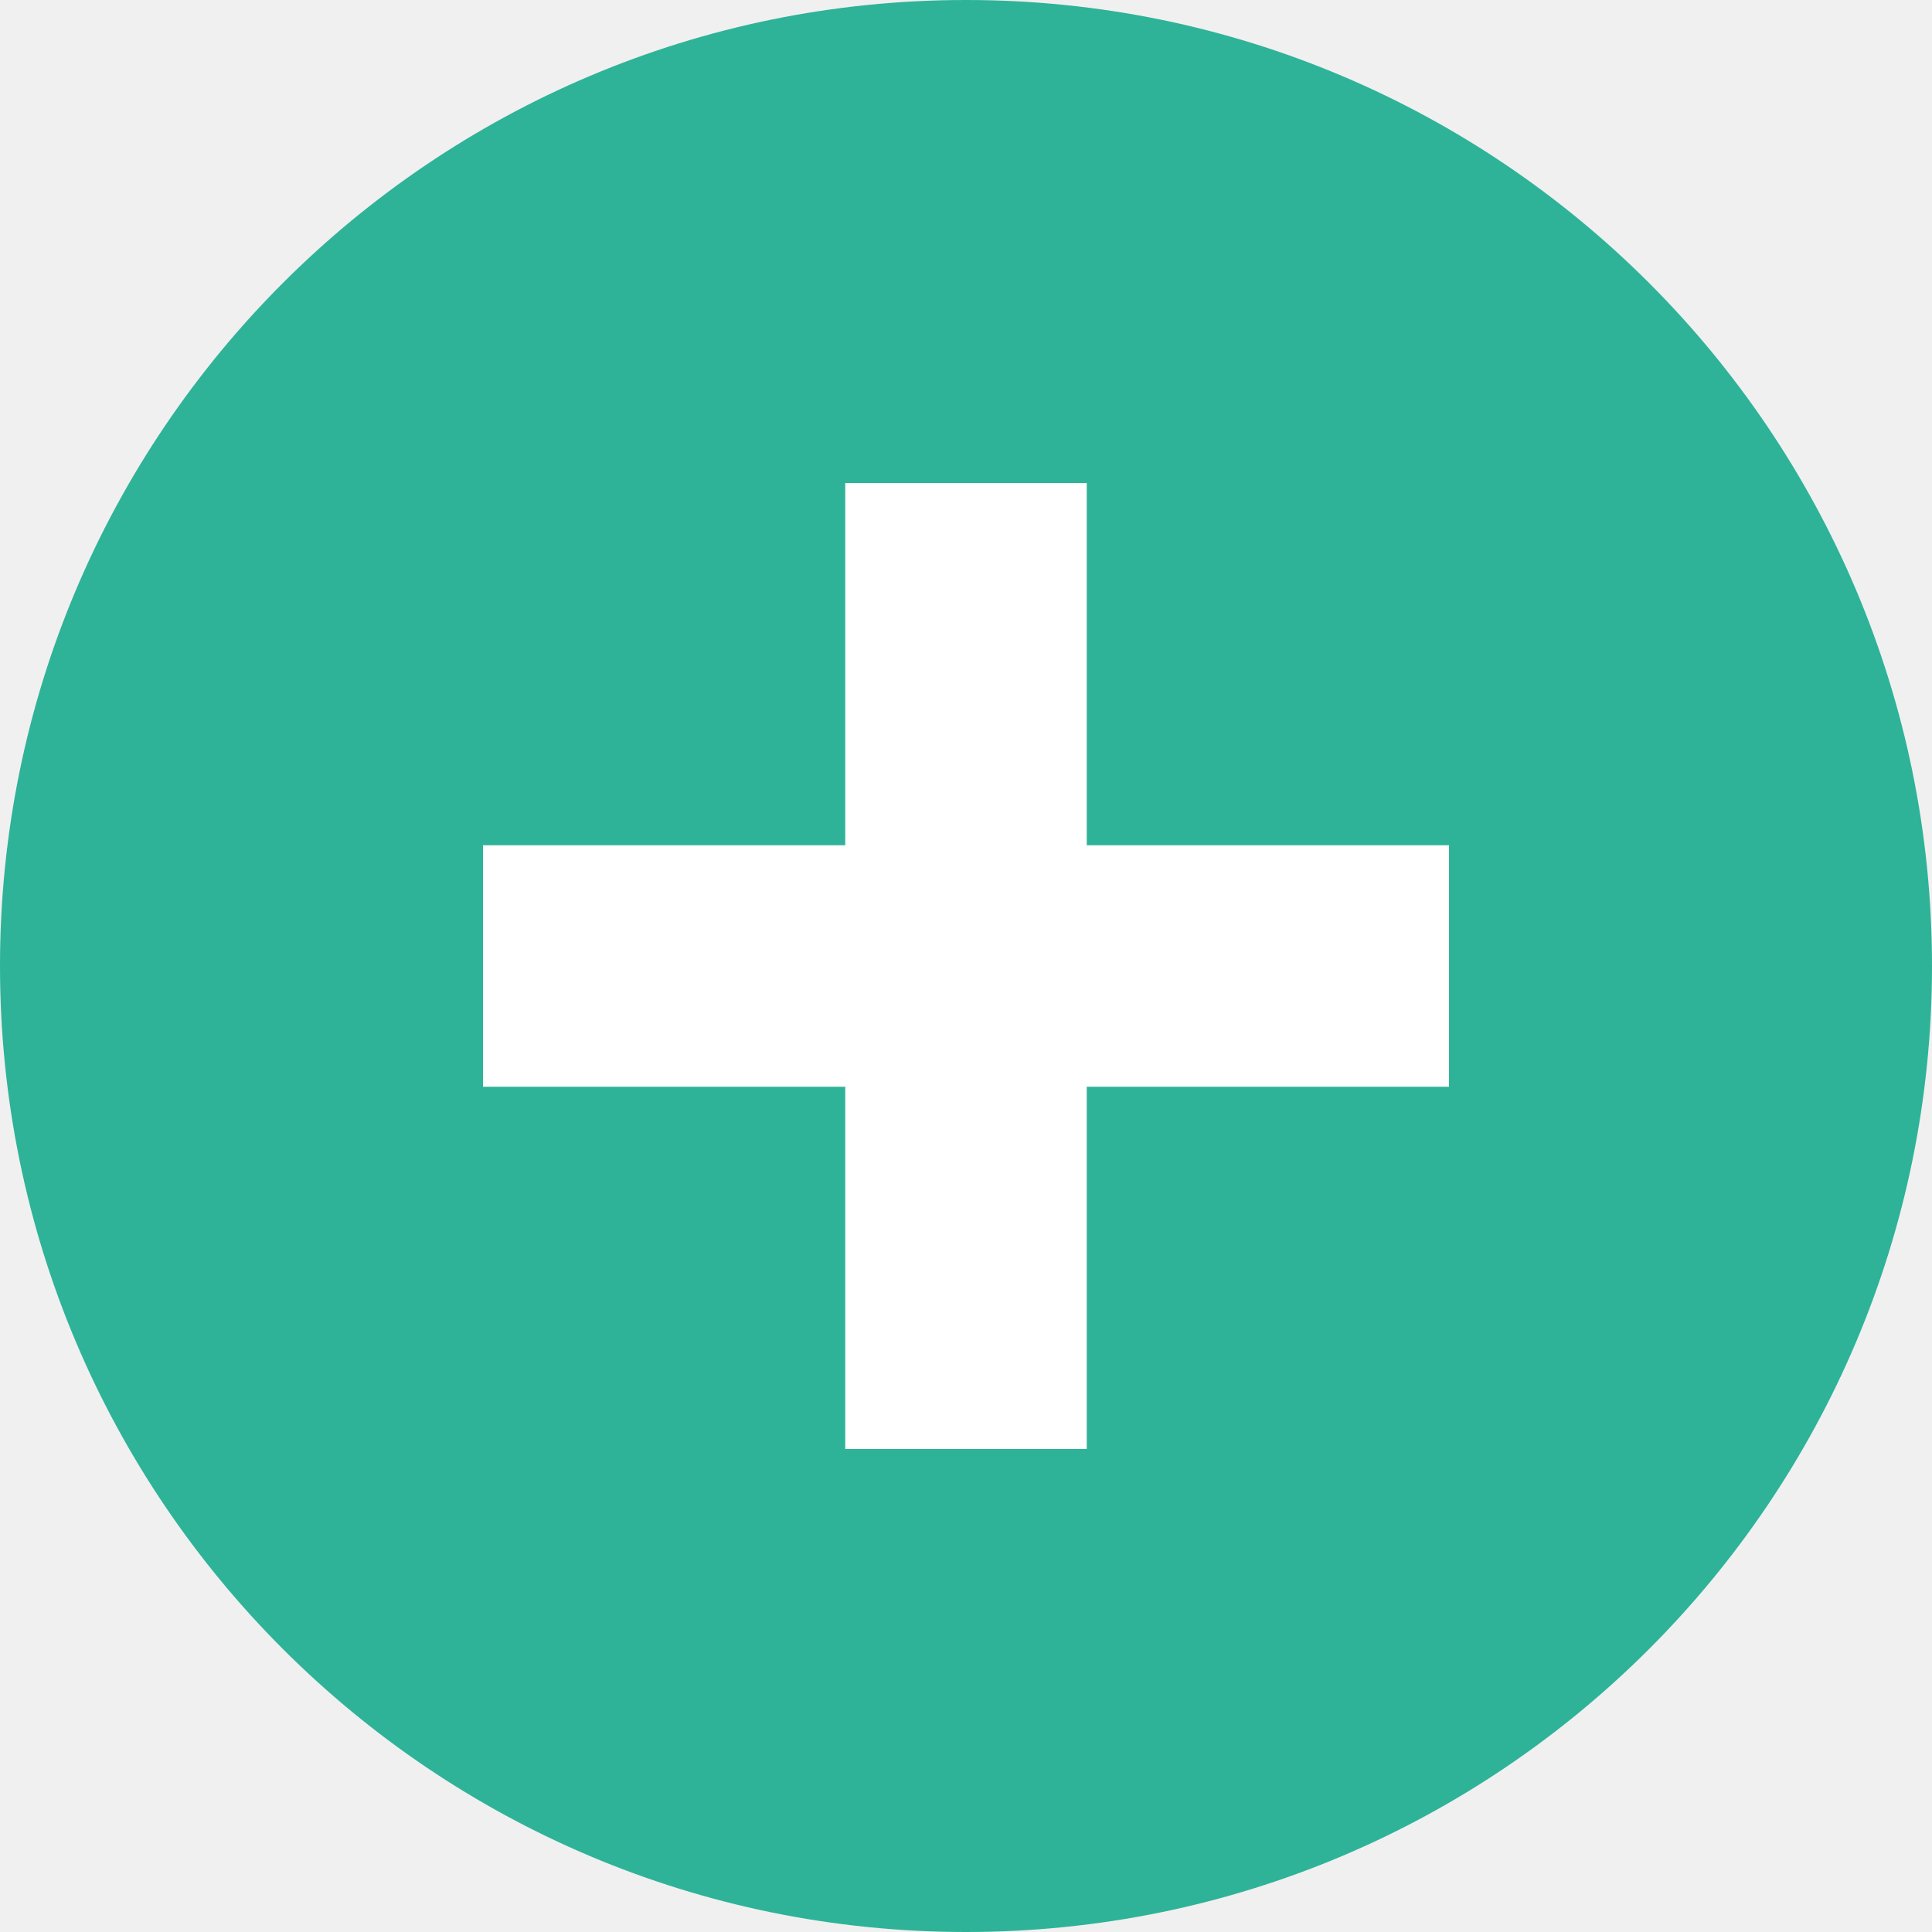
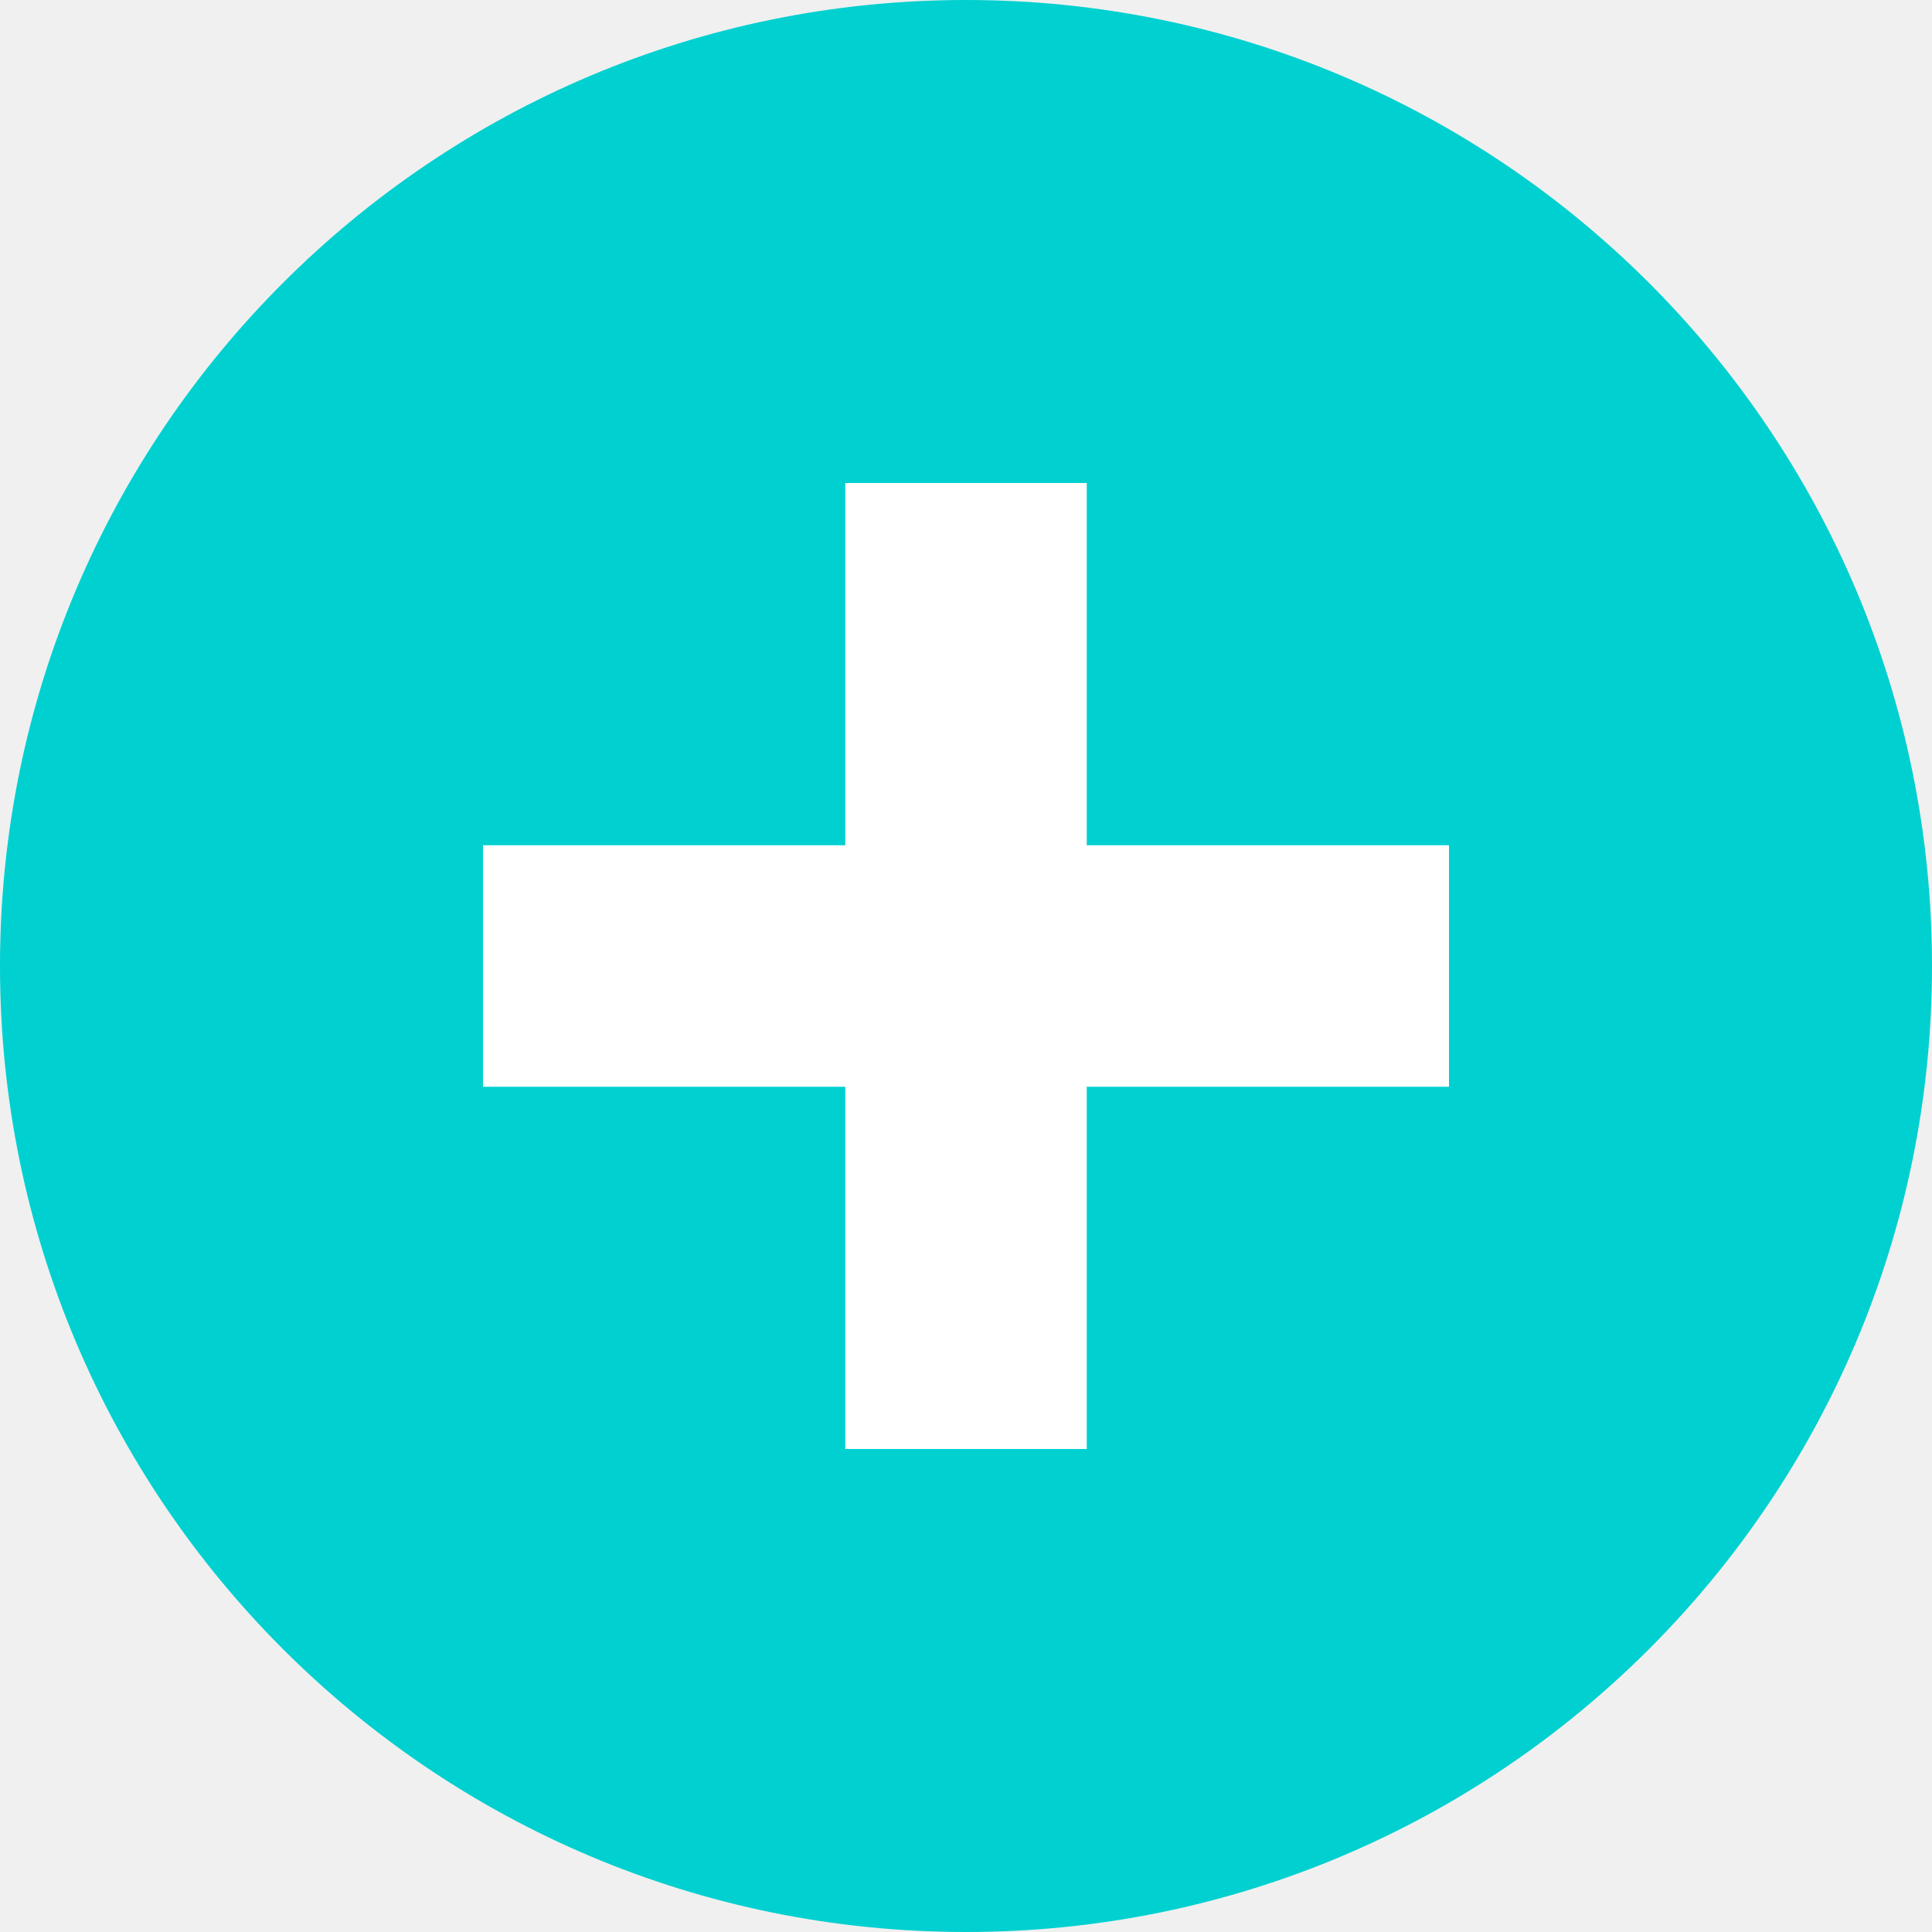
<svg xmlns="http://www.w3.org/2000/svg" width="16" height="16" viewBox="0 0 16 16" id="svg2" version="1.1">
  <defs id="defs4" />
  <g id="layer1" transform="translate(0,-1036.362)">
-     <circle style="fill:#2eb398;fill-opacity:1;stroke:none" id="path4138" cx="8" cy="1044.362" r="8" />
+     <circle style="fill:#00d0d0;fill-opacity:1;stroke:none" id="path4138" cx="8" cy="1044.362" r="8" />
    <path style="fill:#ffffff;fill-opacity:1;stroke:none" d="M 7 4 L 7 7 L 4 7 L 4 9 L 7 9 L 7 12 L 9 12 L 9 9 L 12 9 L 12 7 L 9 7 L 9 4 L 7 4 z " transform="translate(0,1036.362)" id="rect4136" />
  </g>
</svg>
